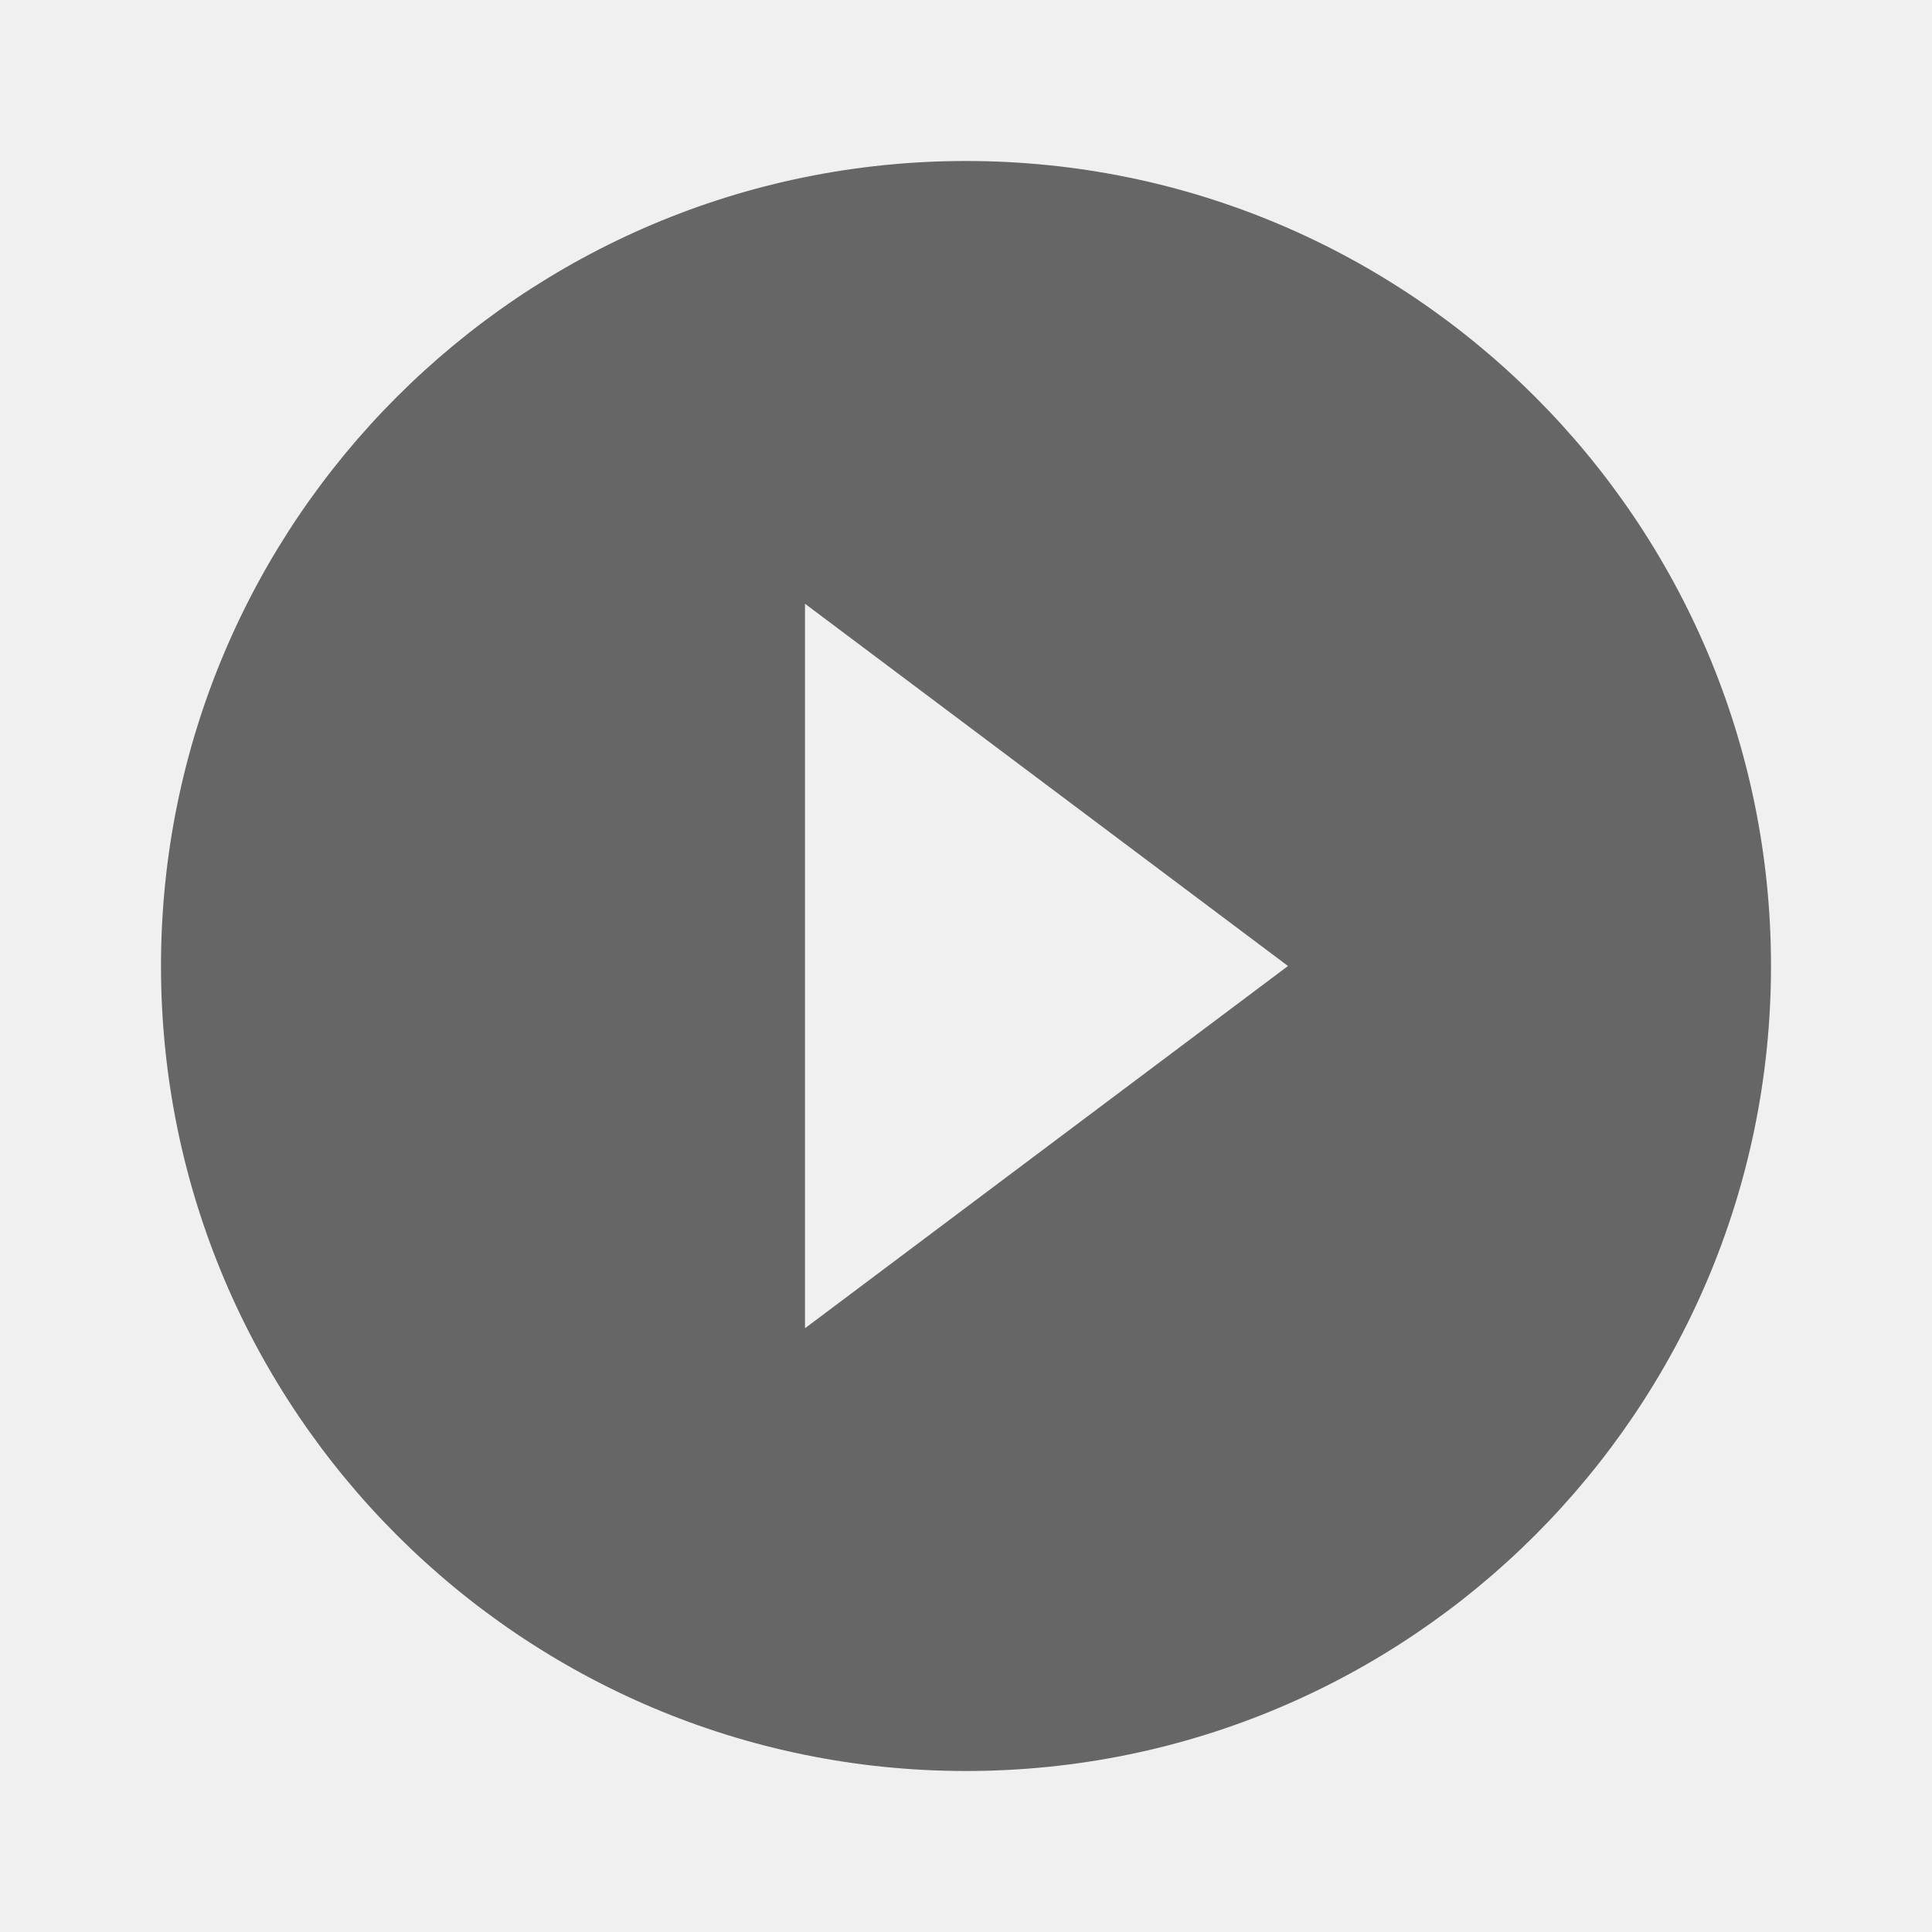
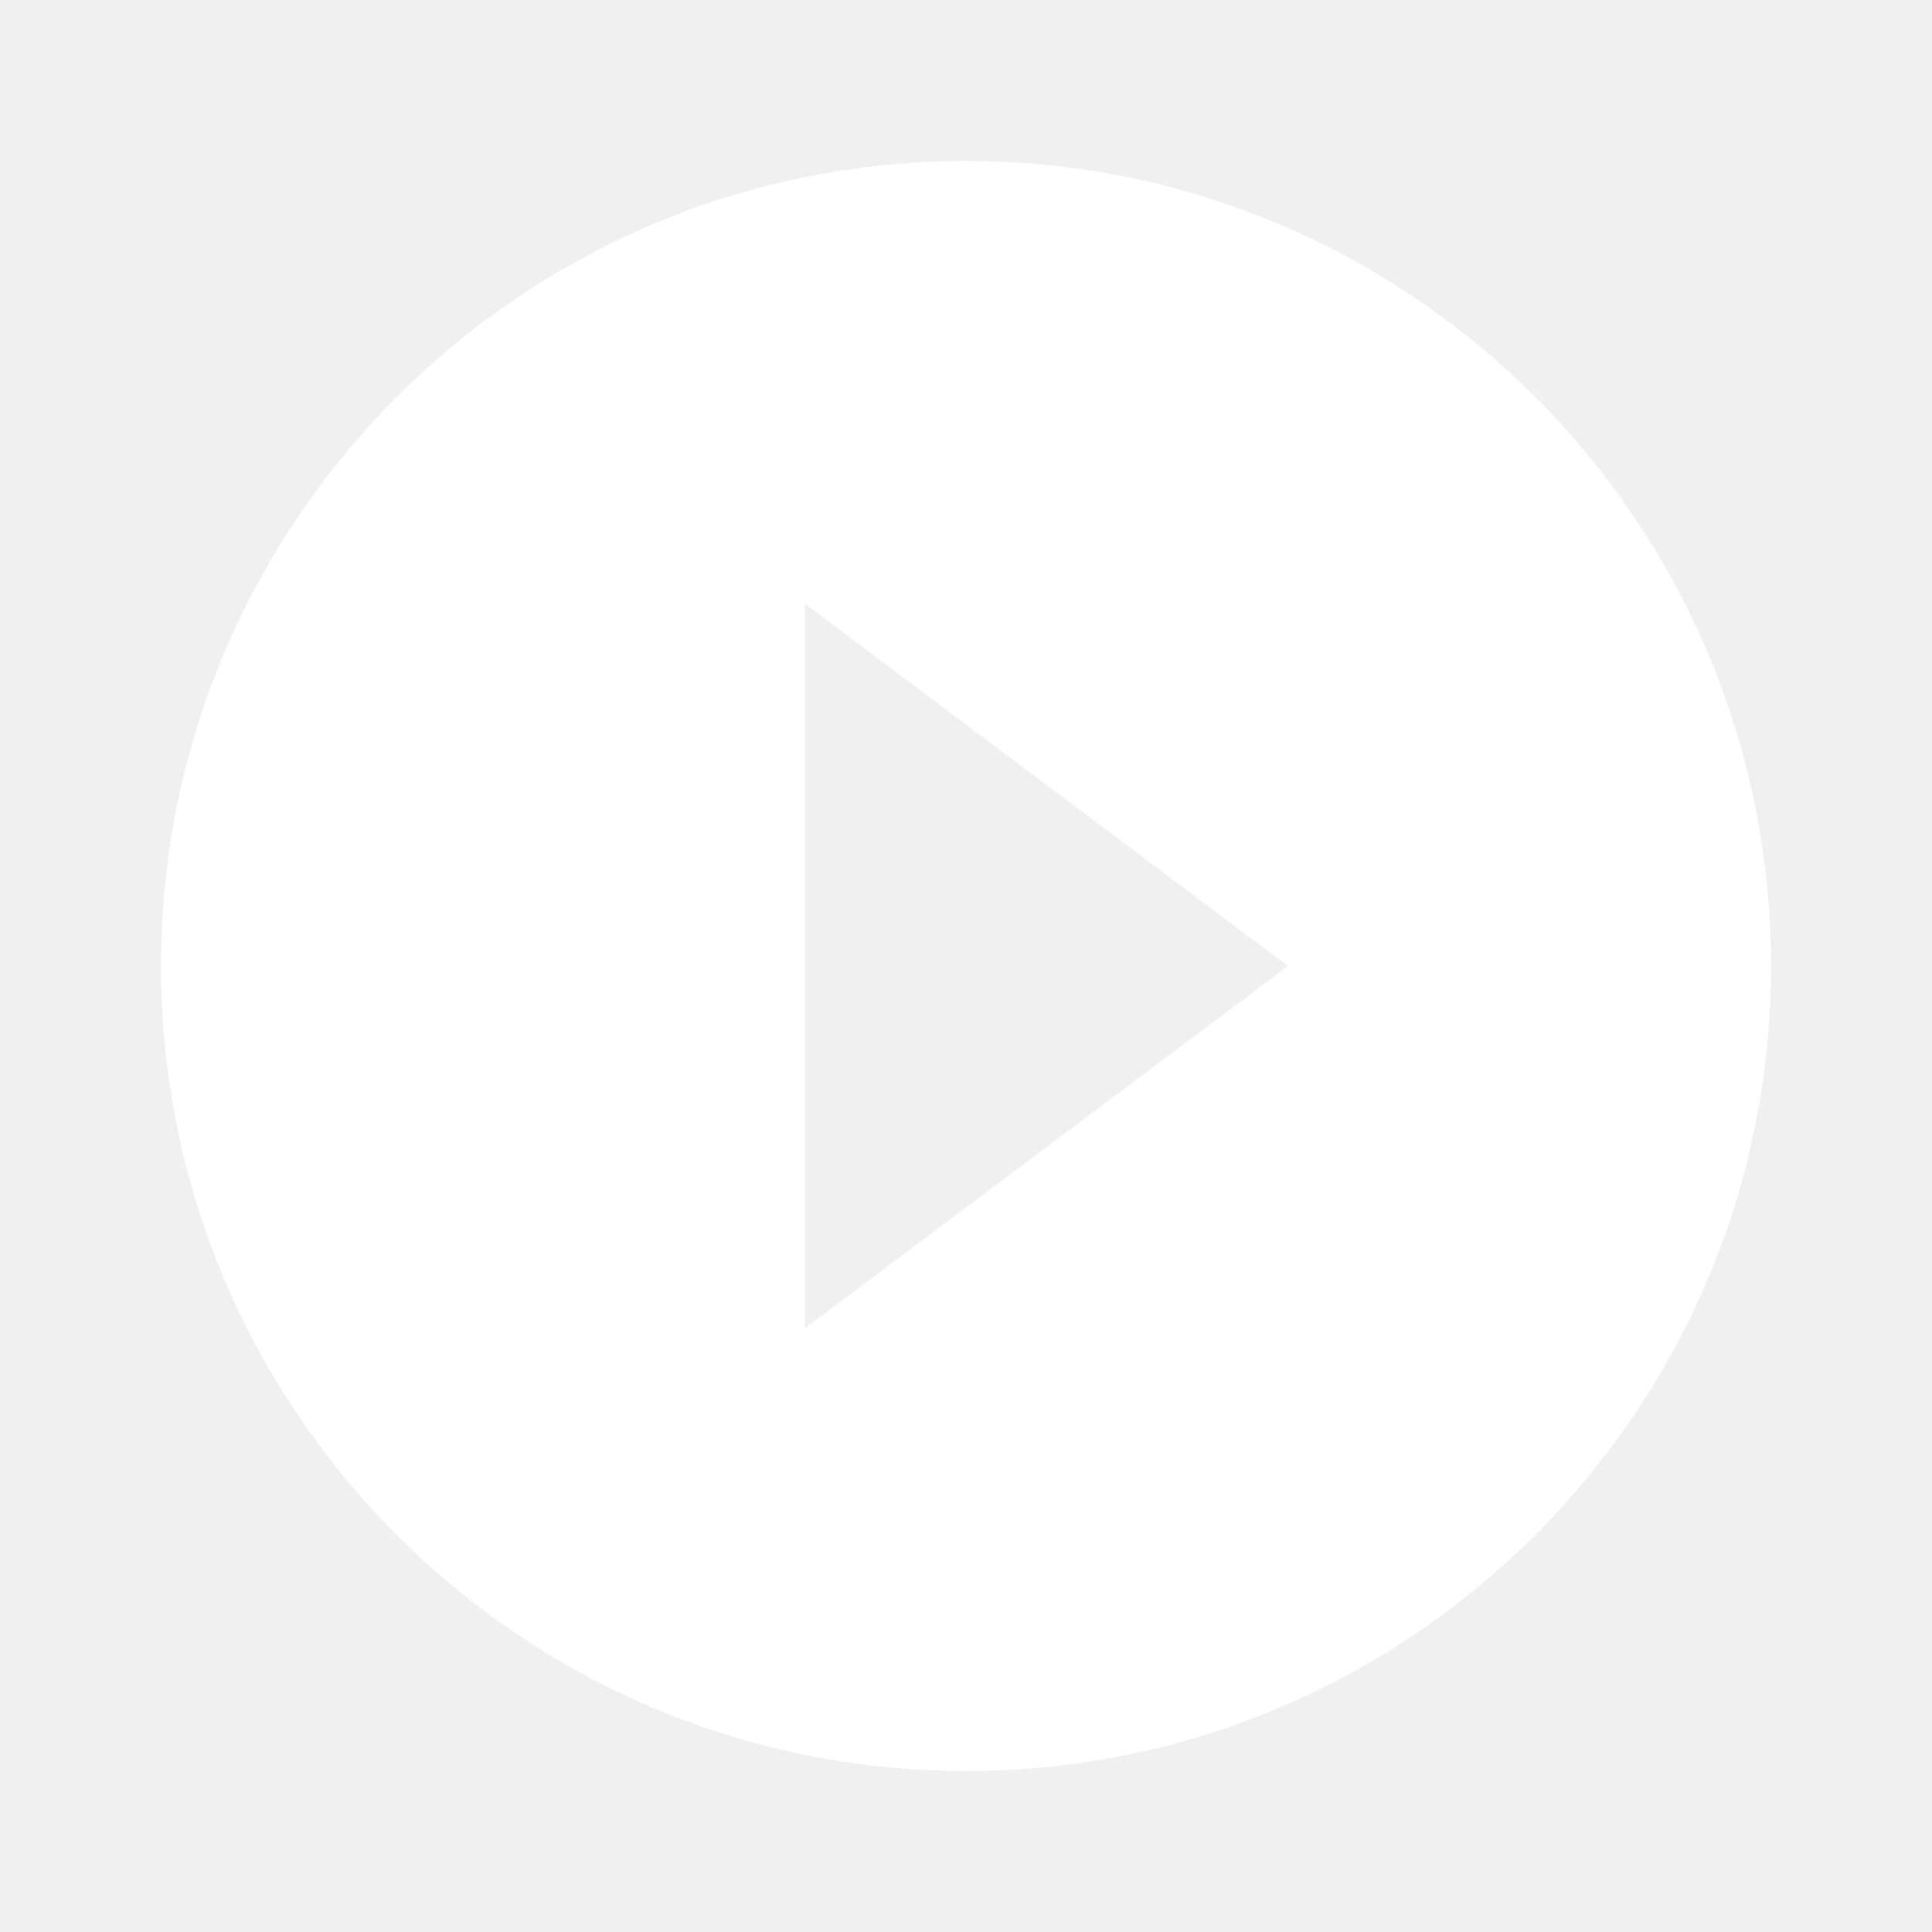
<svg xmlns="http://www.w3.org/2000/svg" width="24" height="24" viewBox="0 0 24 24">
  <path fill="none" d="M0 0h24v24H0V0z" />
-   <path fill="#666666" d="M12 2C6.48 2 2 6.48 2 12s4.48 10 10 10 10-4.48 10-10S17.52 2 12 2zm-2 14.5v-9l6 4.5-6 4.5z" />
+   <path fill="#ffffff" d="M12 2C6.48 2 2 6.48 2 12s4.48 10 10 10 10-4.48 10-10S17.52 2 12 2zm-2 14.5v-9l6 4.5-6 4.5z" />
</svg>
